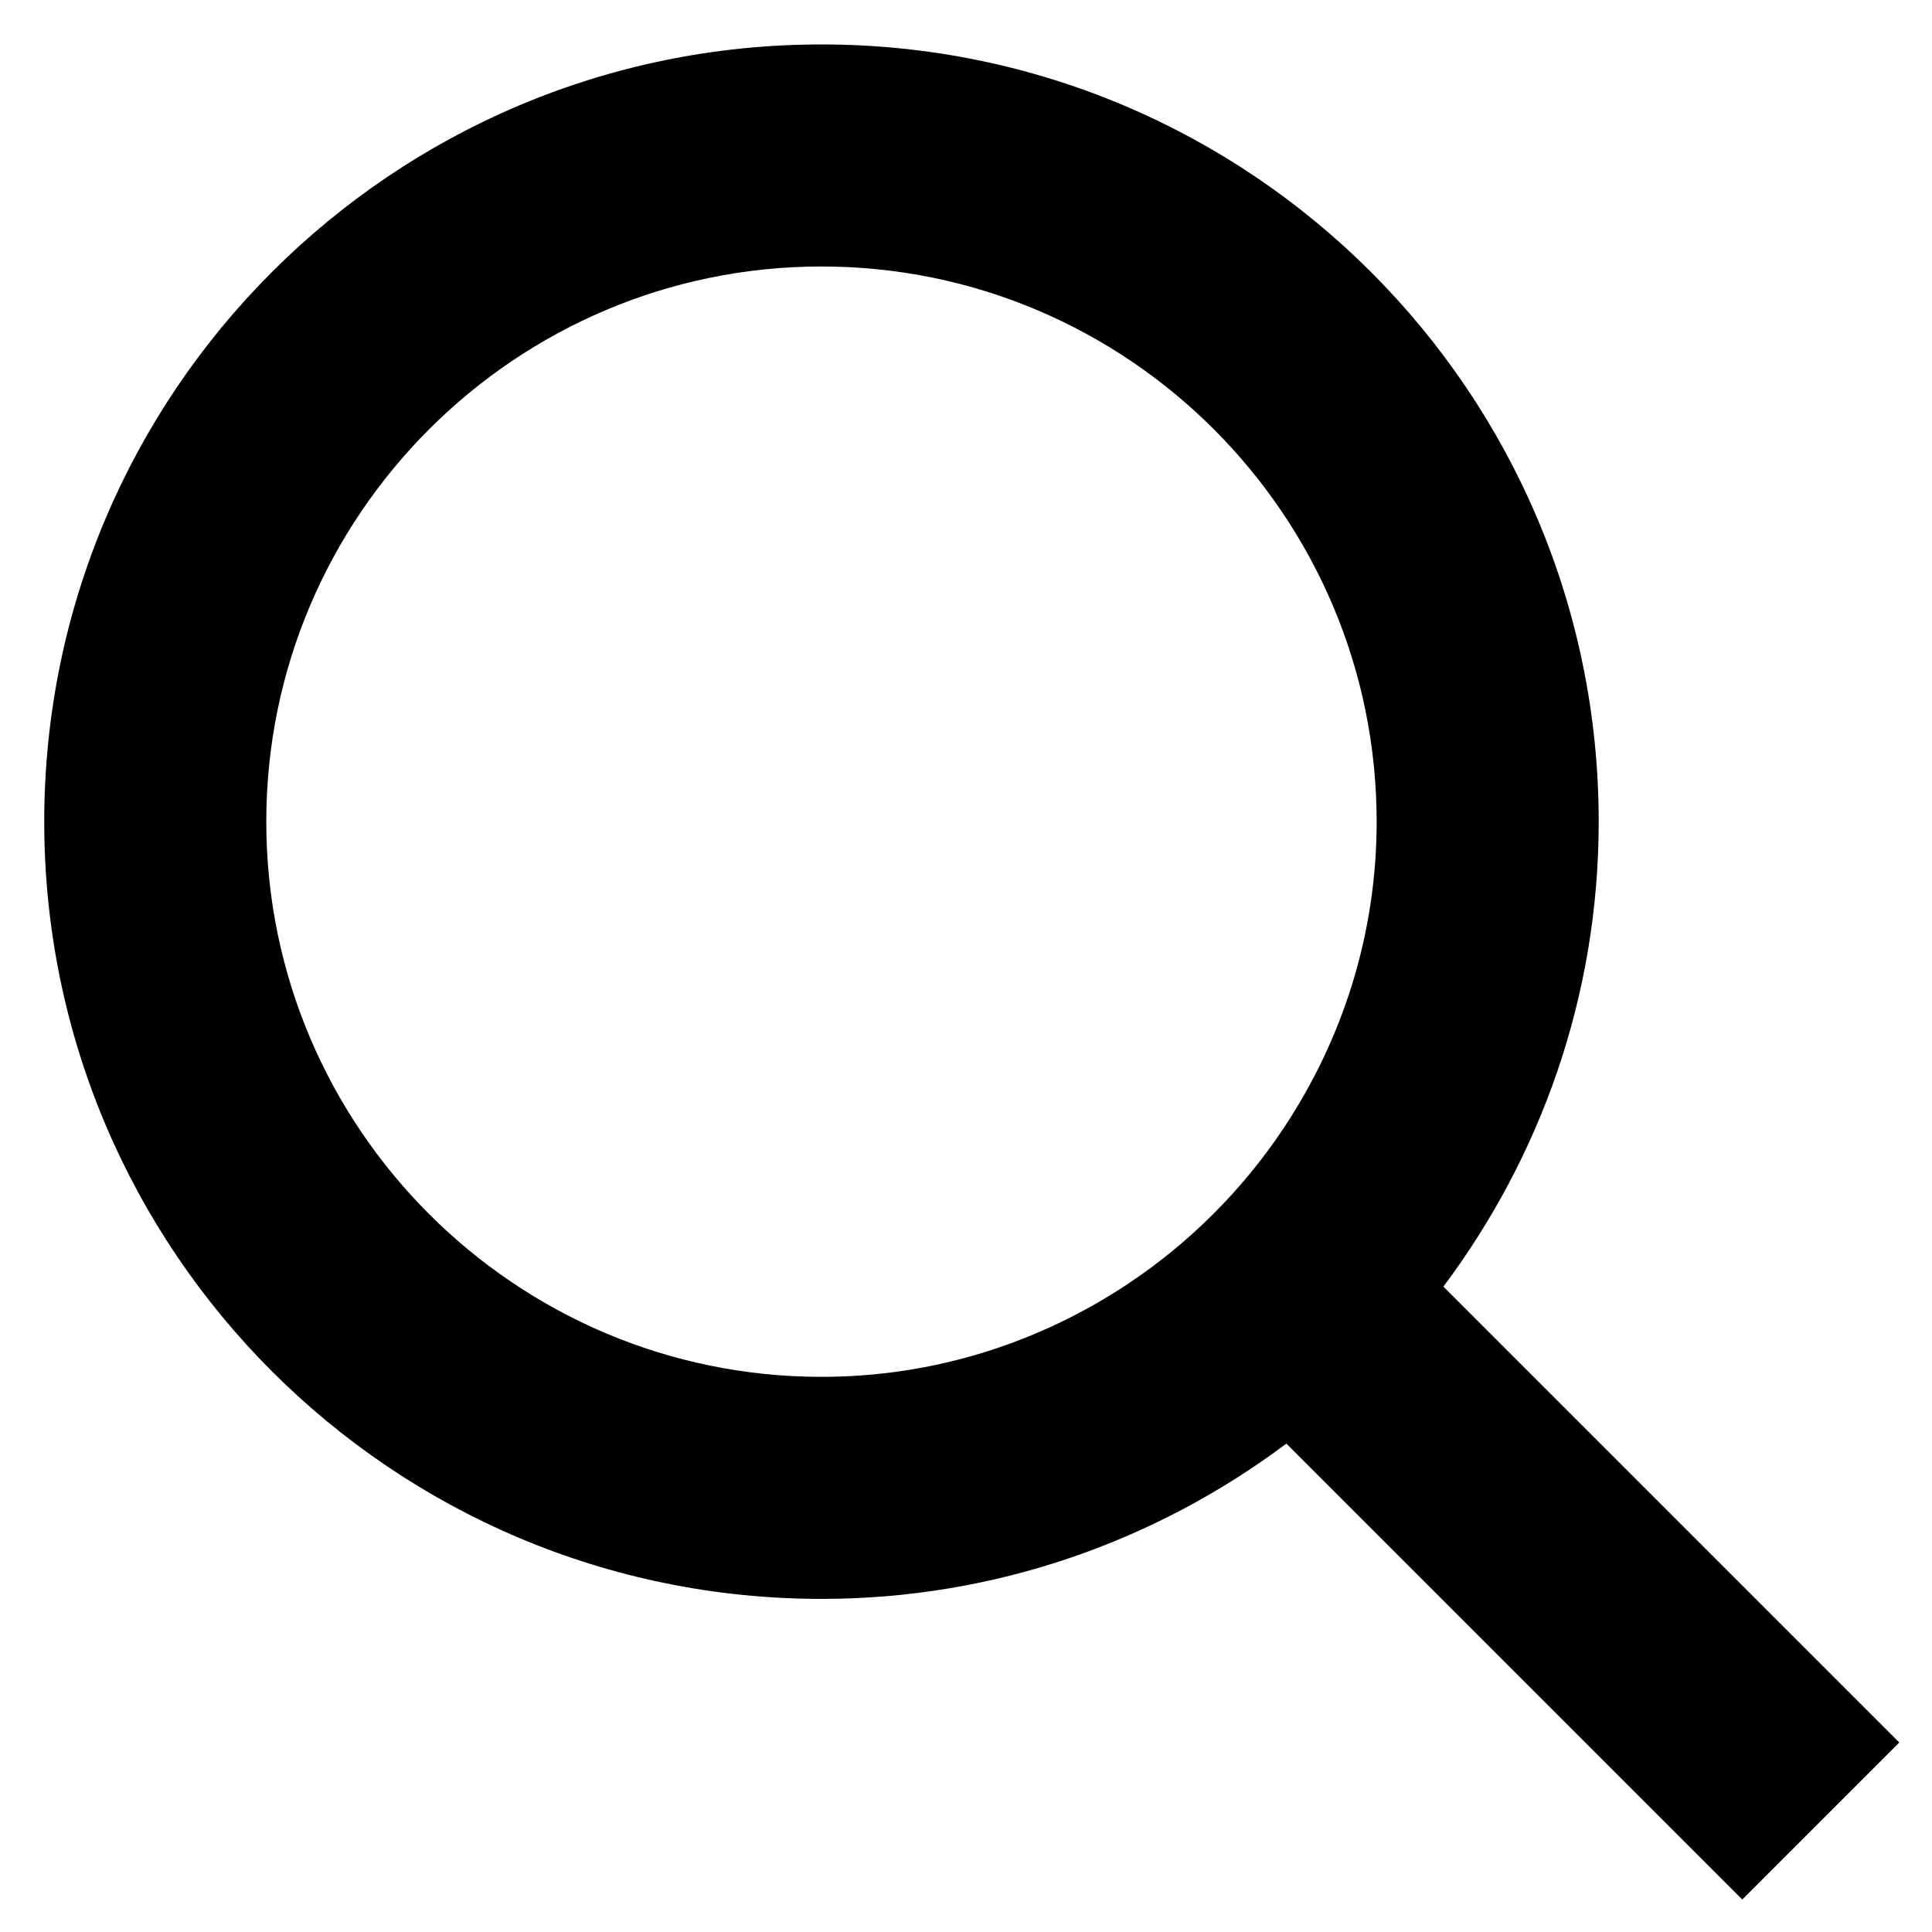
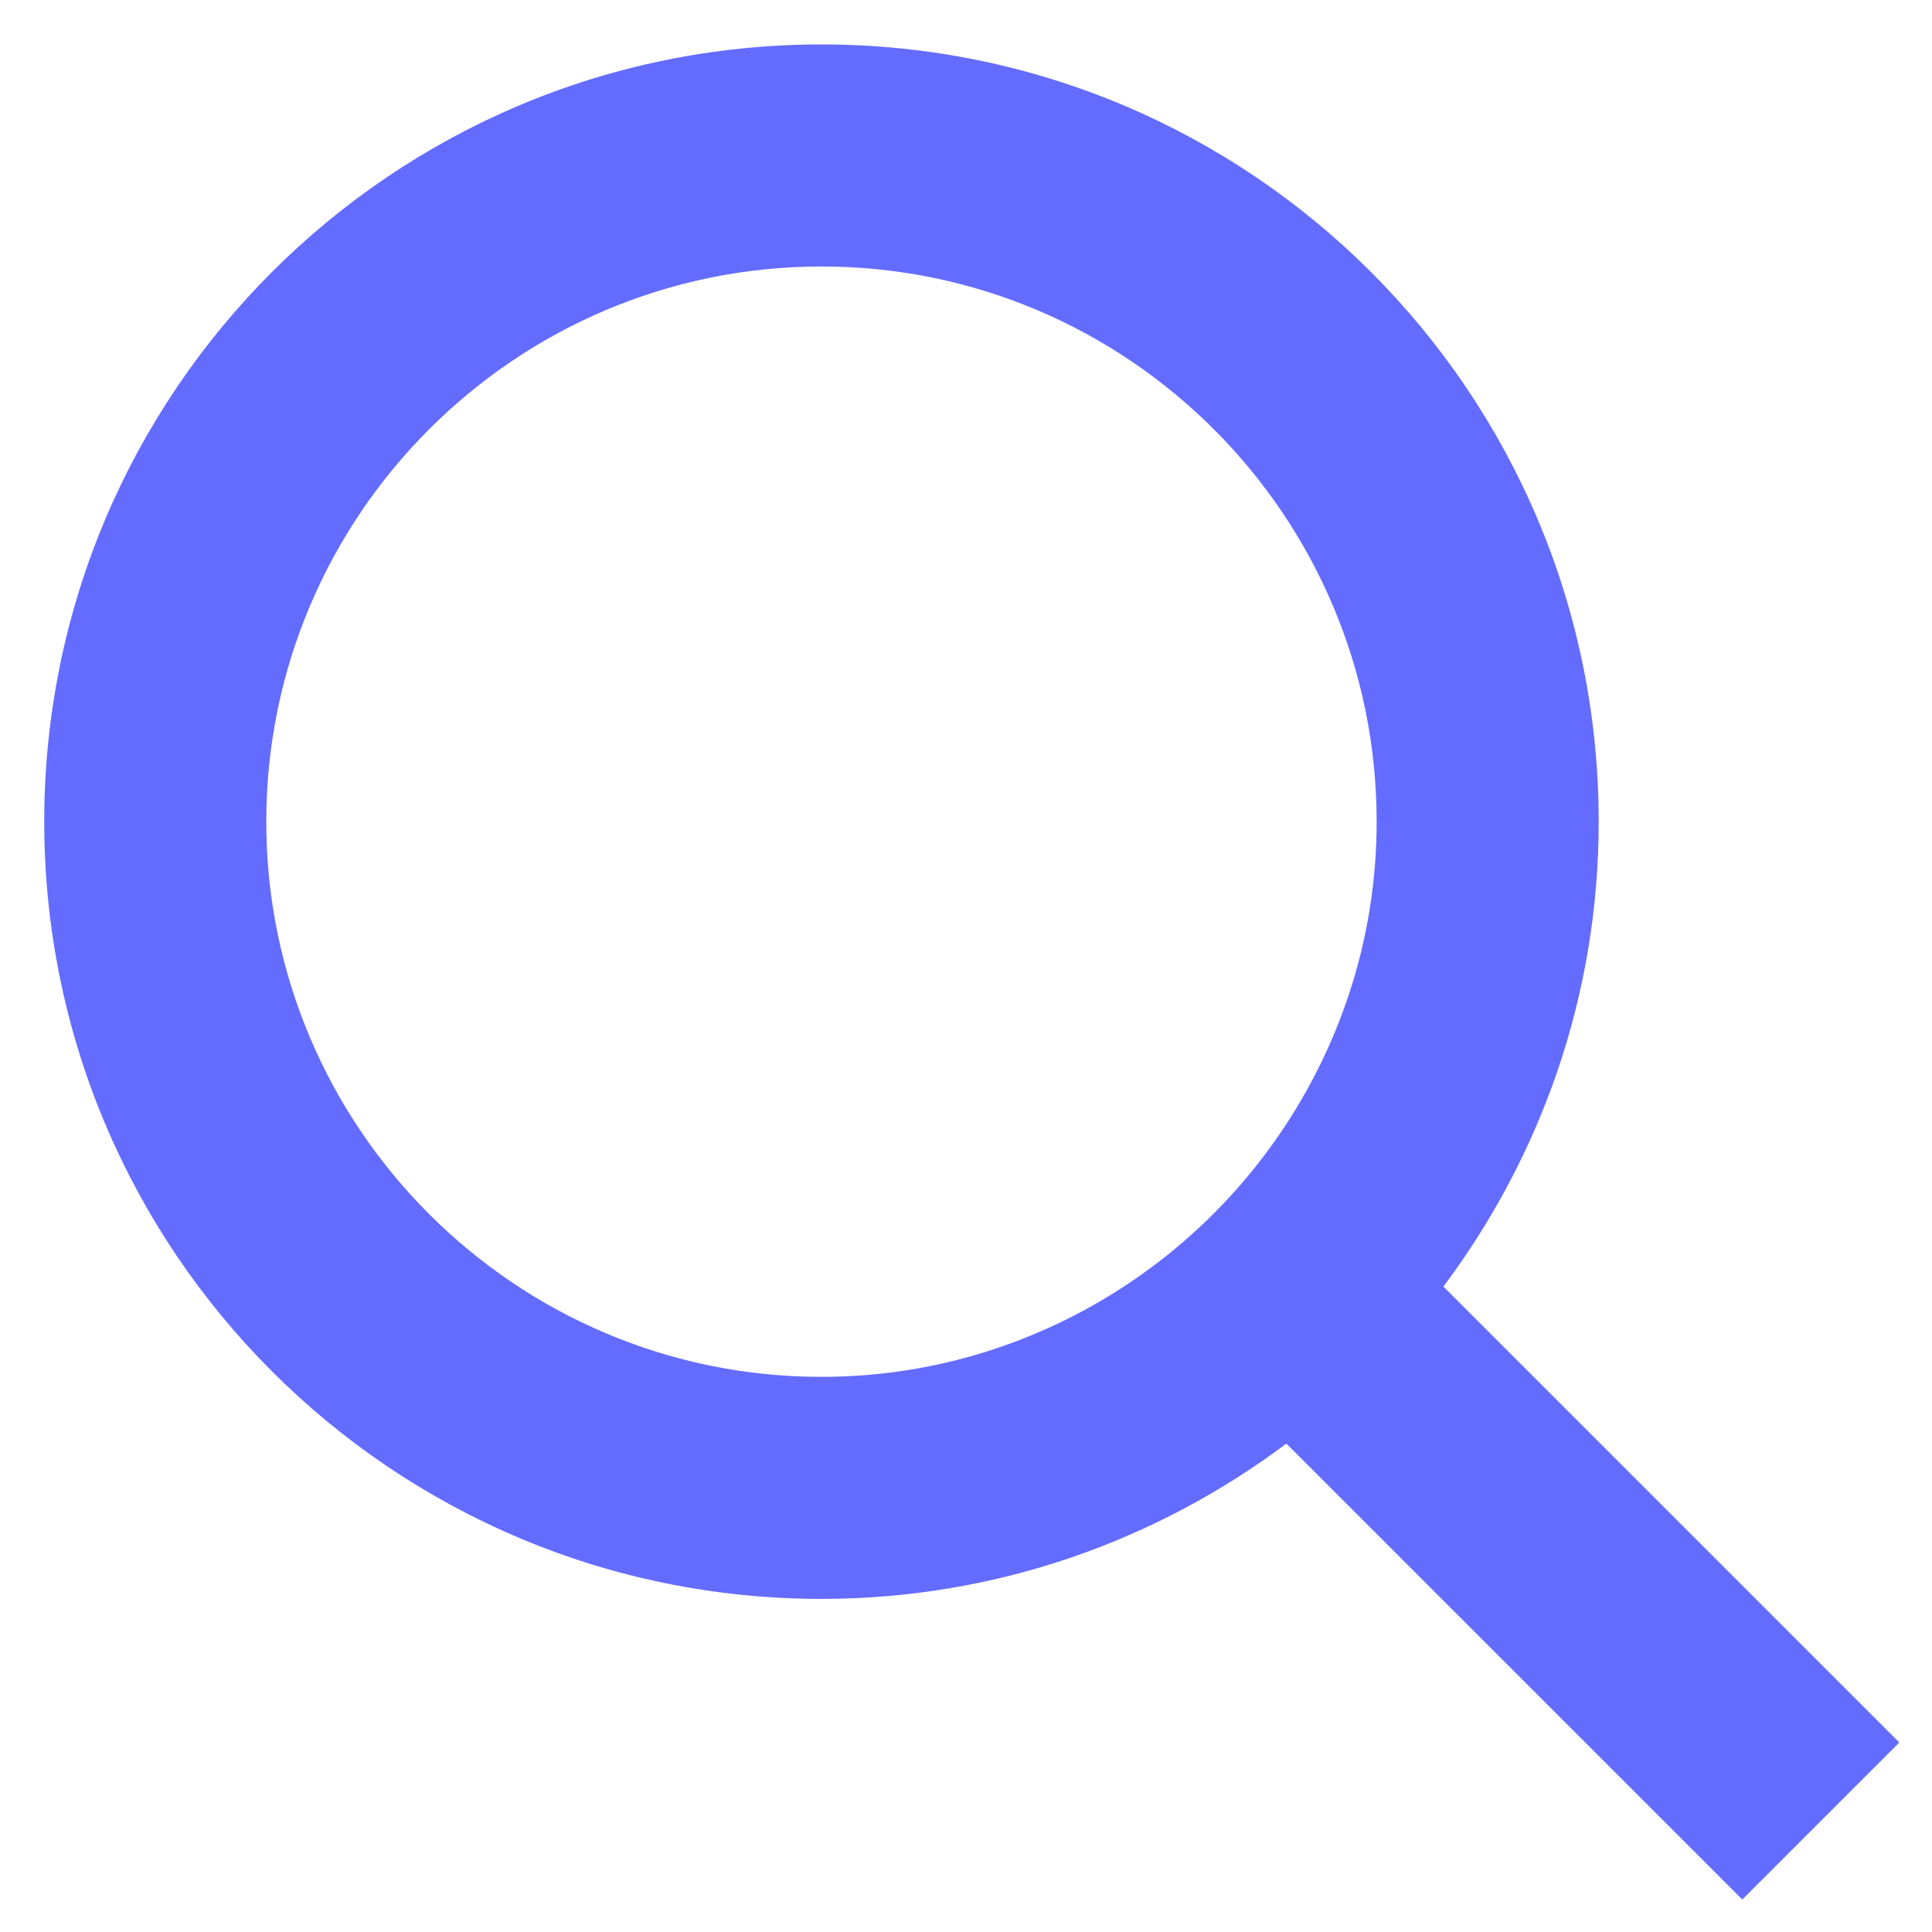
- <svg xmlns="http://www.w3.org/2000/svg" viewBox="0 0 29 29">
+ <svg xmlns="http://www.w3.org/2000/svg" viewBox="0 0 29 29" fill="#646cff">
  <path d="M12.331 20.667C7.736 20.667 3.997 16.929 3.997 12.334C3.997 7.739 7.736 4 12.331 4C16.926 4 20.664 7.739 20.664 12.334C20.664 14.03 20.149 15.604 19.276 16.922C18.656 17.857 17.854 18.659 16.919 19.279C15.602 20.152 14.027 20.667 12.331 20.667ZM21.666 19.312C23.124 17.364 23.997 14.954 23.997 12.334C23.997 5.89 18.774 0.667 12.331 0.667C5.887 0.667 0.664 5.89 0.664 12.334C0.664 18.777 5.887 24 12.331 24C14.951 24 17.361 23.127 19.309 21.669L26.152 28.512L28.509 26.155L21.666 19.312Z" />
</svg>
